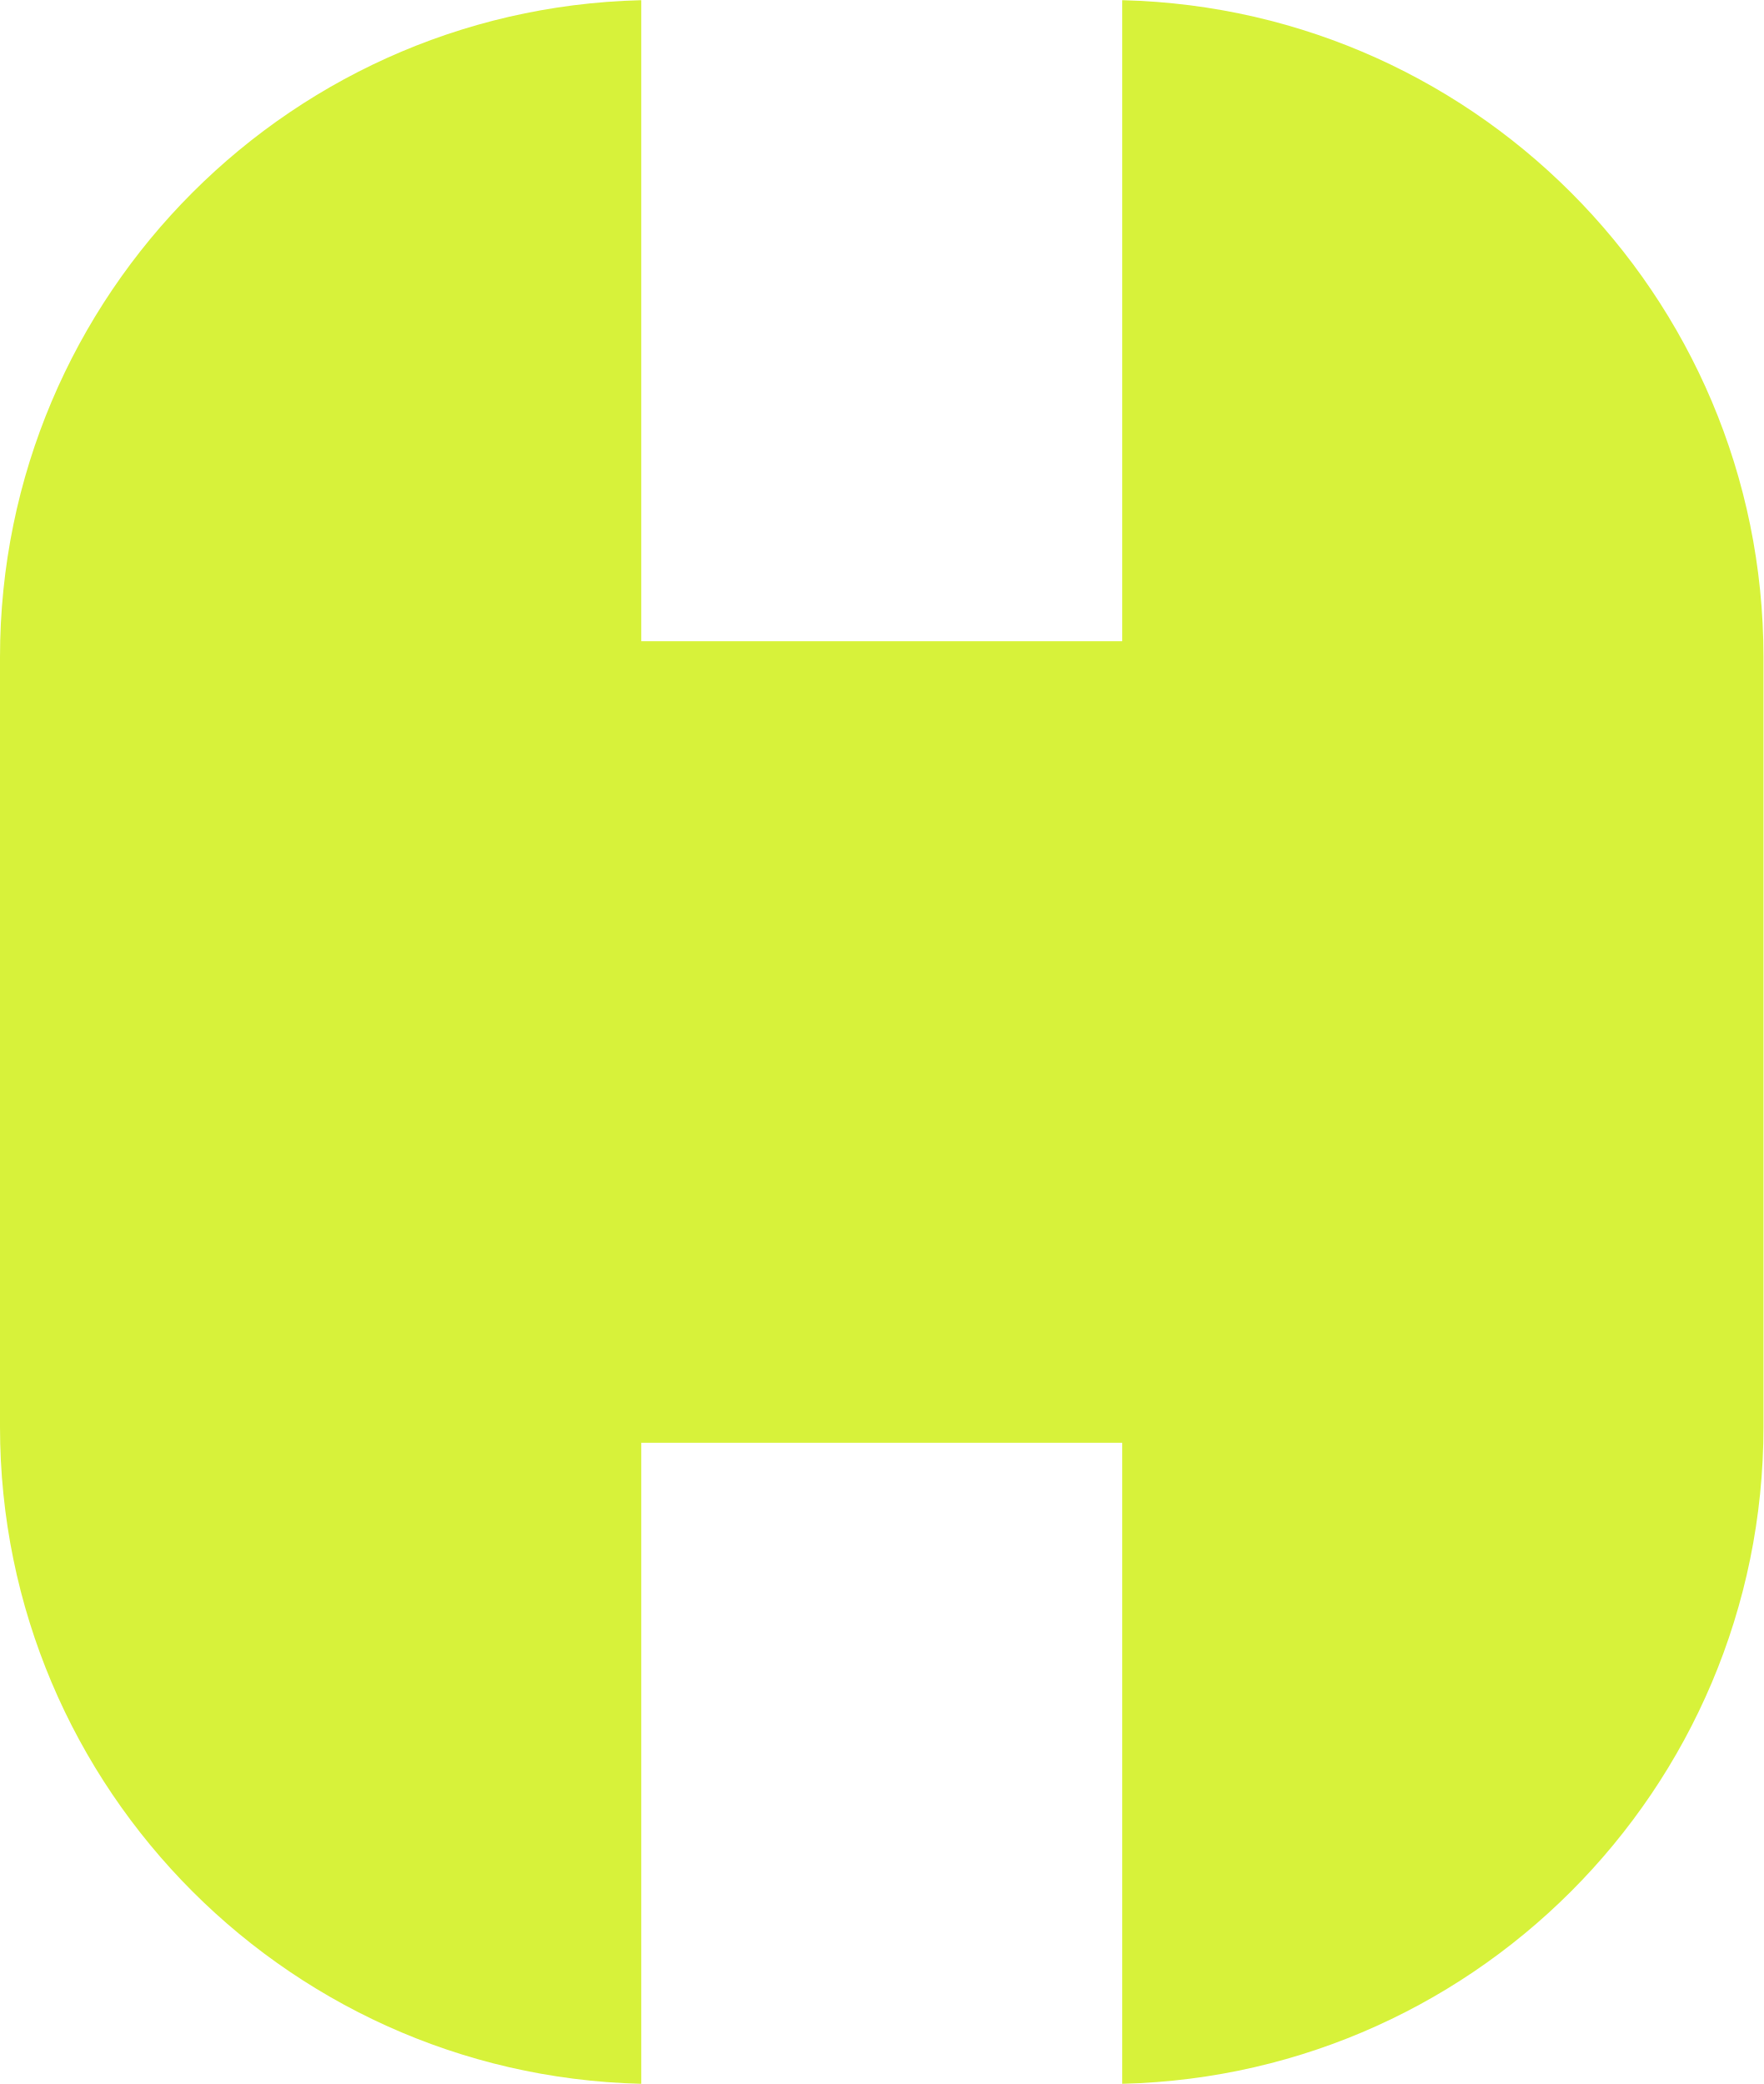
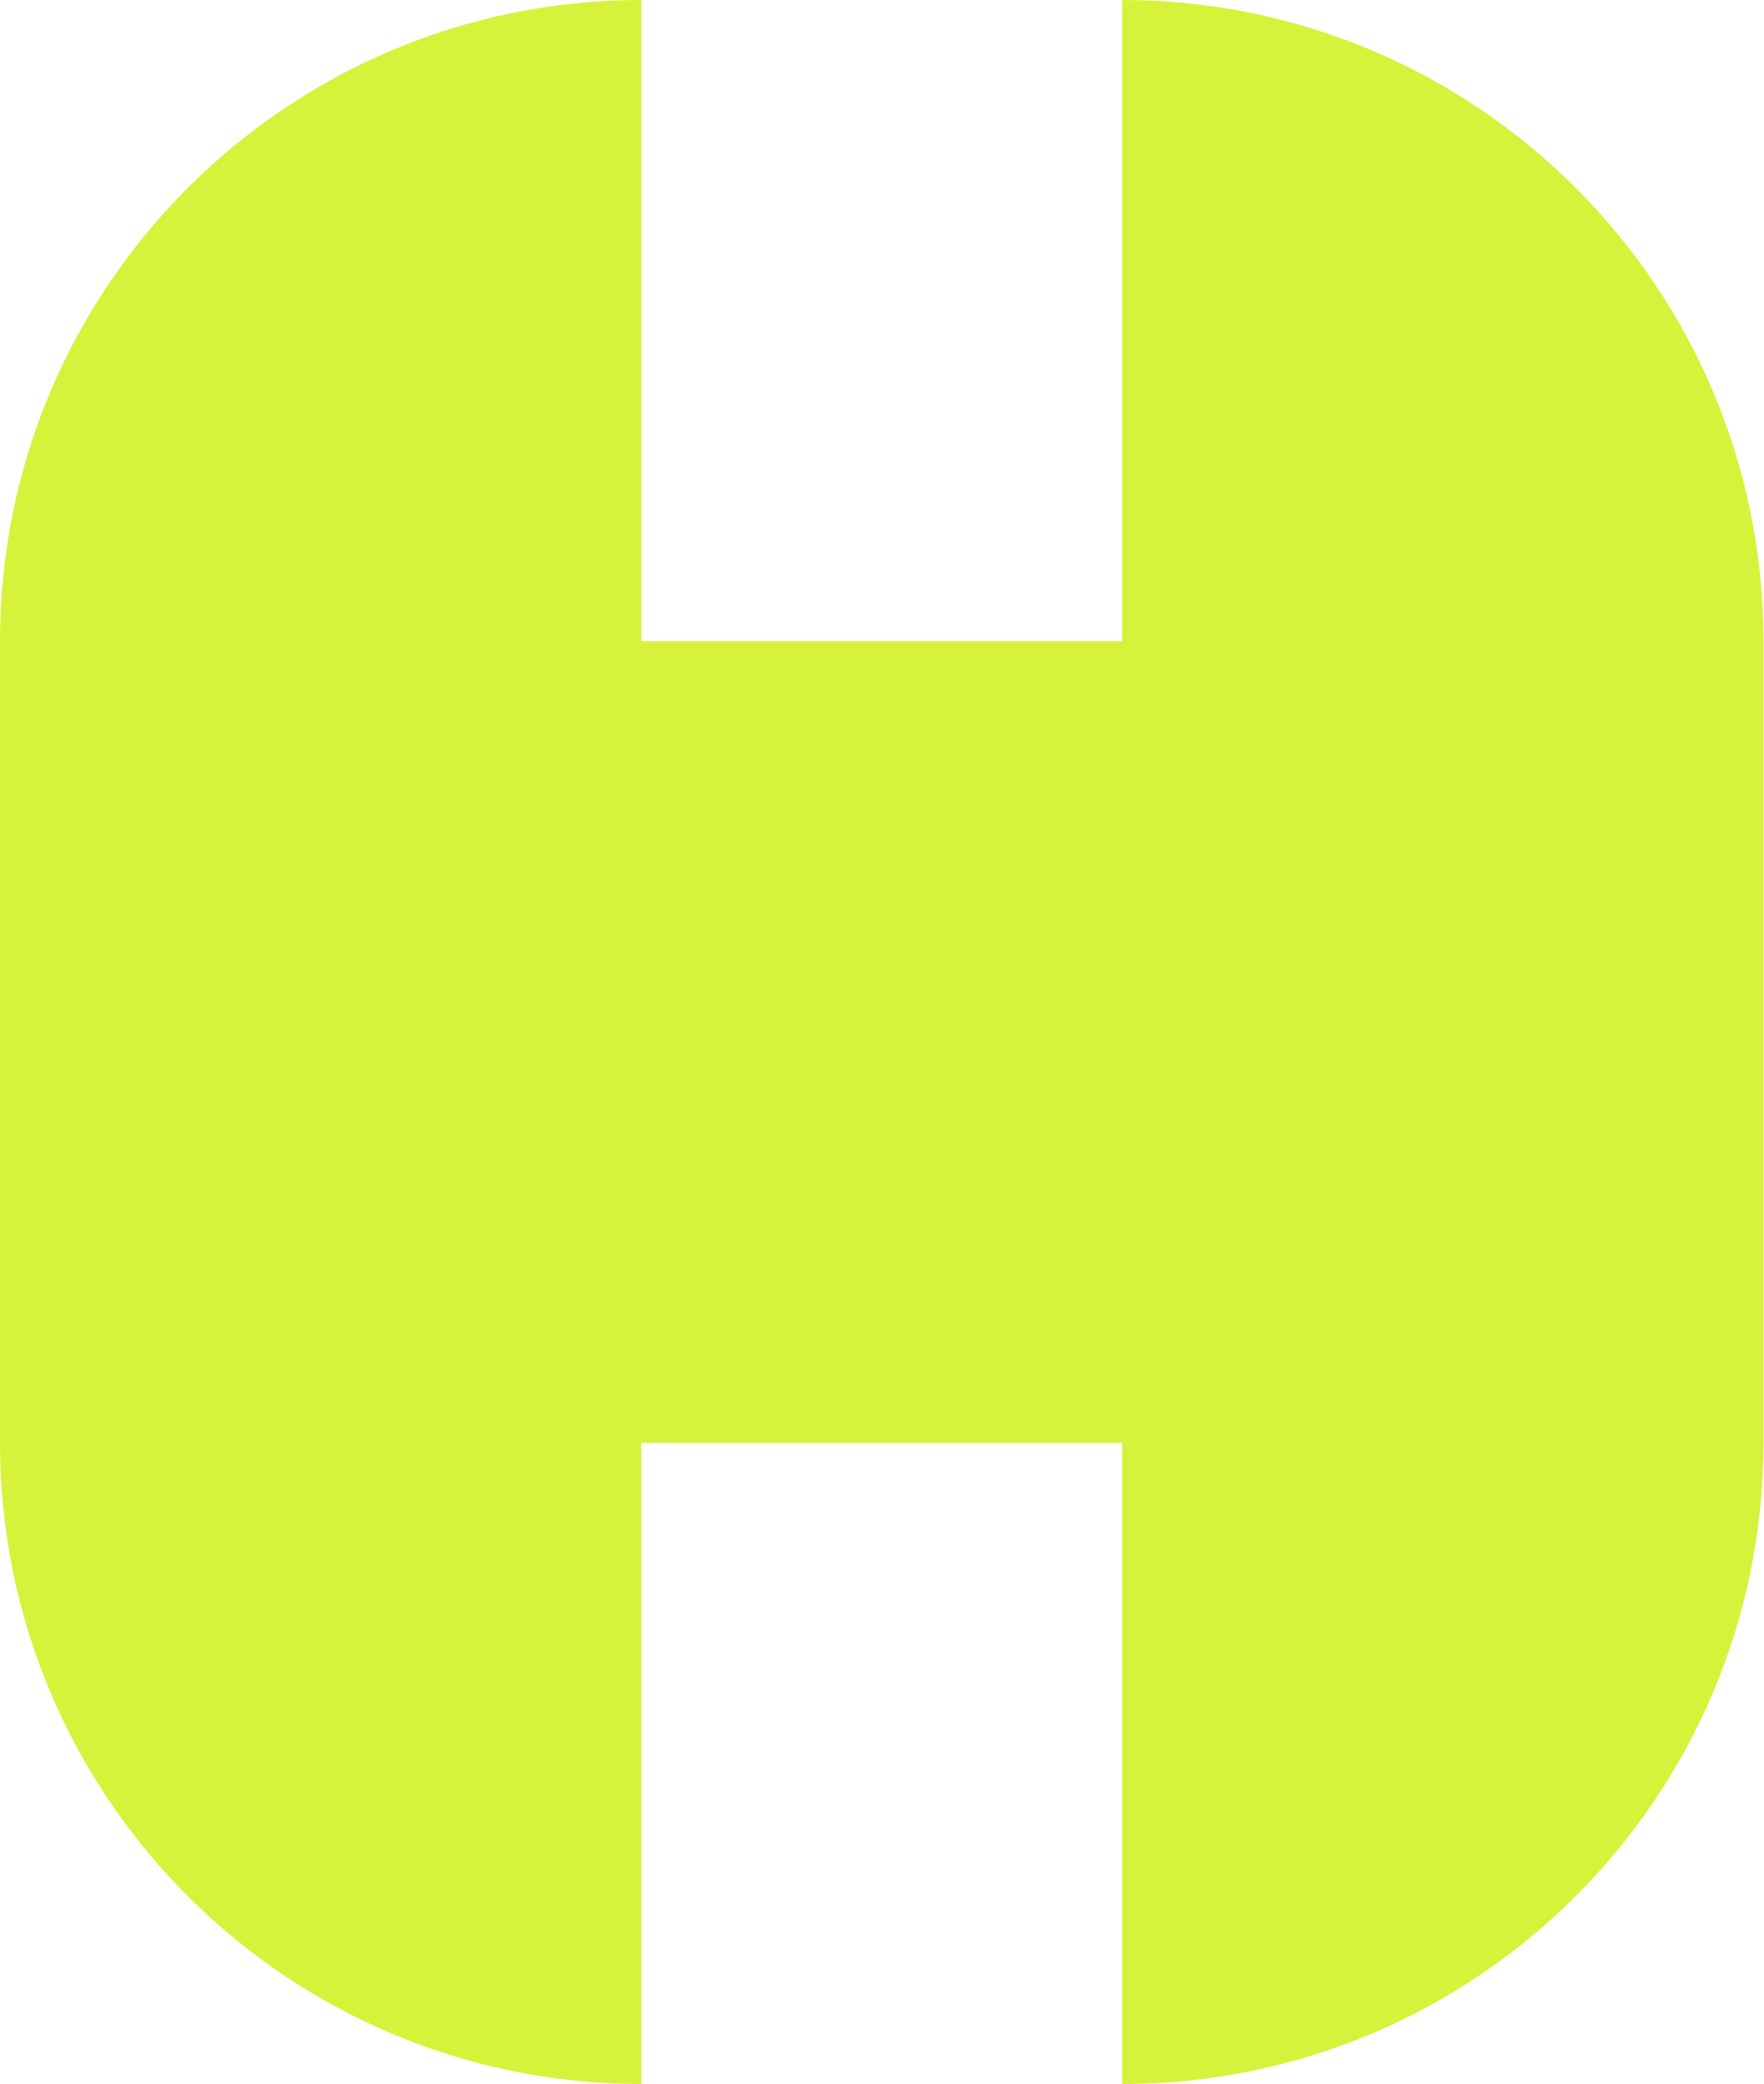
- <svg xmlns="http://www.w3.org/2000/svg" width="220" height="260" viewBox="0 0 220 260" fill="none">
-   <clipPath id="c">
-     <rect width="220" height="260" rx="82" />
-   </clipPath>
-   <path clip-path="url(#c)" fill="#D7F23A" d="M-40 -40H80V80H140V-40H260V300H140V180H80V300H-40Z" />
+ <svg xmlns="http://www.w3.org/2000/svg" width="220" height="260" viewBox="0 0 22 26">
+   <path fill="#D7F23A" d="M0 8A8 8 0 0 1 8 0V8H14V0A8 8 0 0 1 22 8V18A8 8 0 0 1 14 26V18H8V26A8 8 0 0 1 0 18Z" />
</svg>
